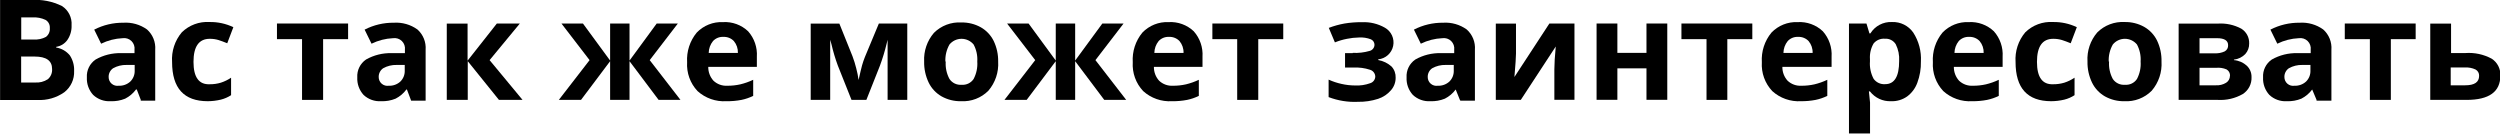
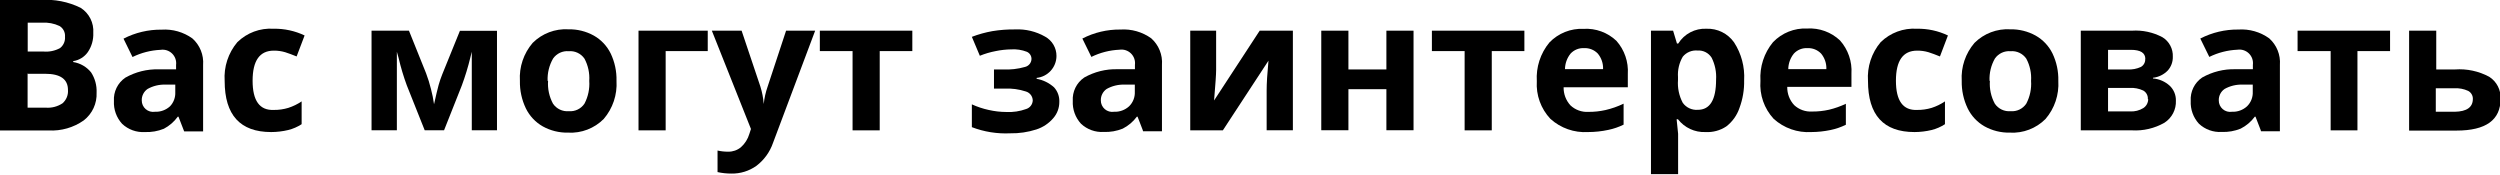
- <svg xmlns="http://www.w3.org/2000/svg" id="Слой_1" data-name="Слой 1" viewBox="0 0 286.05 15.27">
-   <path d="M-60.56,116.24H-57a6.85,6.85,0,0,1,3.53.69,2.41,2.41,0,0,1,1.1,2.2,2.77,2.77,0,0,1-.48,1.68,1.92,1.92,0,0,1-1.28.79v0.08a2.52,2.52,0,0,1,1.57.91,3,3,0,0,1,.48,1.77,2.91,2.91,0,0,1-1.13,2.44,4.89,4.89,0,0,1-3.07.88h-4.27V116.24Zm2.42,4.52h1.41a2.57,2.57,0,0,0,1.43-.3,1.14,1.14,0,0,0,.44-1,1,1,0,0,0-.48-0.94,3.1,3.1,0,0,0-1.52-.29h-1.27v2.54Zm0,1.92v3h1.58a2.34,2.34,0,0,0,1.48-.38,1.41,1.41,0,0,0,.48-1.17q0-1.42-2-1.42h-1.5Z" transform="translate(60.56 -116.24)" />
-   <path d="M-44.45,127.67l-0.46-1.19H-45a3.53,3.53,0,0,1-1.24,1.05,4,4,0,0,1-1.66.29,2.68,2.68,0,0,1-2-.72,2.76,2.76,0,0,1-.72-2,2.31,2.31,0,0,1,1-2.05,5.64,5.64,0,0,1,2.93-.73l1.52,0v-0.38a1.19,1.19,0,0,0-1.36-1.33,6.19,6.19,0,0,0-2.46.63l-0.79-1.61a7.11,7.11,0,0,1,3.34-.79,4.17,4.17,0,0,1,2.7.77,2.83,2.83,0,0,1,.94,2.33v5.82h-1.66Zm-0.7-4-0.92,0a3,3,0,0,0-1.55.38,1.18,1.18,0,0,0-.51,1,1,1,0,0,0,1.16,1,1.83,1.83,0,0,0,1.32-.48,1.67,1.67,0,0,0,.5-1.27v-0.72Z" transform="translate(60.56 -116.24)" />
-   <path d="M-36.79,127.82q-4.08,0-4.08-4.48a4.77,4.77,0,0,1,1.11-3.4,4.16,4.16,0,0,1,3.18-1.18,6.07,6.07,0,0,1,2.72.59l-0.7,1.84q-0.56-.23-1-0.37a3.4,3.4,0,0,0-1-.14q-1.86,0-1.86,2.64t1.86,2.56a4.25,4.25,0,0,0,1.27-.18,4.58,4.58,0,0,0,1.17-.57v2a3.84,3.84,0,0,1-1.17.51A6.57,6.57,0,0,1-36.79,127.82Z" transform="translate(60.56 -116.24)" />
-   <path d="M-20.73,118.93v1.79h-2.86v6.95H-26v-6.95h-2.87v-1.79h8.11Z" transform="translate(60.56 -116.24)" />
-   <path d="M-13.55,127.67L-14,126.48h-0.06a3.53,3.53,0,0,1-1.24,1.05,4,4,0,0,1-1.66.29,2.68,2.68,0,0,1-2-.72,2.76,2.76,0,0,1-.72-2,2.31,2.31,0,0,1,1-2.05,5.64,5.64,0,0,1,2.93-.73l1.52,0v-0.38a1.19,1.19,0,0,0-1.36-1.33,6.19,6.19,0,0,0-2.46.63l-0.79-1.61a7.11,7.11,0,0,1,3.34-.79,4.17,4.17,0,0,1,2.7.77,2.83,2.83,0,0,1,.94,2.33v5.82h-1.66Zm-0.7-4-0.92,0a3,3,0,0,0-1.55.38,1.18,1.18,0,0,0-.51,1,1,1,0,0,0,1.16,1,1.83,1.83,0,0,0,1.32-.48,1.67,1.67,0,0,0,.5-1.27v-0.72Z" transform="translate(60.56 -116.24)" />
-   <path d="M-3.71,118.93h2.63l-3.46,4.19,3.77,4.55h-2.7l-3.57-4.43v4.43H-9.44v-8.73h2.38v4.24Z" transform="translate(60.56 -116.24)" />
-   <path d="M9.25,123.17v-4.24h2.22v4.24l3.11-4.24H17l-3.22,4.19,3.52,4.55H14.8l-3.33-4.43v4.43H9.25v-4.43l-3.33,4.43H3.38l3.52-4.55-3.22-4.19H6.14Z" transform="translate(60.56 -116.24)" />
-   <path d="M22.55,127.82a4.51,4.51,0,0,1-3.3-1.16,4.41,4.41,0,0,1-1.19-3.3,4.85,4.85,0,0,1,1.1-3.39,3.91,3.91,0,0,1,3-1.2,3.85,3.85,0,0,1,2.88,1.05,4,4,0,0,1,1,2.91v1.16H20.48a2.29,2.29,0,0,0,.6,1.59,2.12,2.12,0,0,0,1.58.57,6.55,6.55,0,0,0,1.49-.16,7.49,7.49,0,0,0,1.47-.52v1.84a5.62,5.62,0,0,1-1.34.46A8.43,8.43,0,0,1,22.55,127.82Zm-0.34-7.36a1.51,1.51,0,0,0-1.19.48,2.22,2.22,0,0,0-.49,1.36h3.34a2,2,0,0,0-.46-1.36A1.56,1.56,0,0,0,22.21,120.46Z" transform="translate(60.56 -116.24)" />
-   <path d="M43.21,127.67H41v-6.88l-0.12.48a21.86,21.86,0,0,1-.76,2.49l-1.55,3.91h-1.7l-1.57-3.94a20.2,20.2,0,0,1-.72-2.41l-0.15-.53v6.88H32.2v-8.73h3.28l1.5,3.73a12,12,0,0,1,.43,1.38,11.28,11.28,0,0,1,.27,1.34q0.26-1.17.4-1.68a9.39,9.39,0,0,1,.32-0.94L40,118.93h3.25v8.73Z" transform="translate(60.56 -116.24)" />
-   <path d="M53.65,123.28a4.69,4.69,0,0,1-1.12,3.34,4.08,4.08,0,0,1-3.13,1.2,4.38,4.38,0,0,1-2.22-.55,3.66,3.66,0,0,1-1.48-1.58,5.32,5.32,0,0,1-.52-2.41A4.67,4.67,0,0,1,46.3,120a4.1,4.1,0,0,1,3.14-1.19,4.41,4.41,0,0,1,2.22.55,3.66,3.66,0,0,1,1.48,1.57A5.27,5.27,0,0,1,53.65,123.28Zm-6,0a3.66,3.66,0,0,0,.43,2,1.52,1.52,0,0,0,1.39.66,1.5,1.5,0,0,0,1.37-.66,3.72,3.72,0,0,0,.42-2,3.61,3.61,0,0,0-.42-1.95,1.79,1.79,0,0,0-2.76,0A3.61,3.61,0,0,0,47.61,123.28Z" transform="translate(60.56 -116.24)" />
-   <path d="M60.24,123.17v-4.24h2.22v4.24l3.11-4.24H68l-3.22,4.19,3.52,4.55H65.79l-3.33-4.43v4.43H60.24v-4.43l-3.33,4.43H54.37l3.52-4.55-3.22-4.19h2.46Z" transform="translate(60.56 -116.24)" />
-   <path d="M73.54,127.82a4.51,4.51,0,0,1-3.3-1.16,4.41,4.41,0,0,1-1.19-3.3,4.85,4.85,0,0,1,1.1-3.39,3.91,3.91,0,0,1,3-1.2,3.85,3.85,0,0,1,2.88,1.05,4,4,0,0,1,1,2.91v1.16H71.47a2.29,2.29,0,0,0,.6,1.59,2.12,2.12,0,0,0,1.58.57,6.55,6.55,0,0,0,1.49-.16,7.49,7.49,0,0,0,1.47-.52v1.84a5.62,5.62,0,0,1-1.34.46A8.43,8.43,0,0,1,73.54,127.82Zm-0.34-7.36a1.51,1.51,0,0,0-1.19.48,2.22,2.22,0,0,0-.49,1.36h3.34a2,2,0,0,0-.46-1.36A1.56,1.56,0,0,0,73.2,120.46Z" transform="translate(60.56 -116.24)" />
-   <path d="M86.27,118.93v1.79H83.41v6.95H81v-6.95H78.16v-1.79h8.11Z" transform="translate(60.56 -116.24)" />
-   <path d="M94.22,122.29a5.87,5.87,0,0,0,1.92-.22,0.74,0.74,0,0,0,.57-0.7,0.68,0.68,0,0,0-.41-0.63,3.22,3.22,0,0,0-1.37-.21,7.23,7.23,0,0,0-1.36.15,7.33,7.33,0,0,0-1.39.41l-0.7-1.66a9.91,9.91,0,0,1,1.8-.5,11.44,11.44,0,0,1,2-.15,4.84,4.84,0,0,1,2.62.63,1.94,1.94,0,0,1-.76,3.62v0.08a3.09,3.09,0,0,1,1.53.75,1.79,1.79,0,0,1,.46,1.28,2.14,2.14,0,0,1-.52,1.41,3.28,3.28,0,0,1-1.49,1,7.08,7.08,0,0,1-2.3.34,8.29,8.29,0,0,1-3.36-.54v-2a7.27,7.27,0,0,0,1.47.49,7.06,7.06,0,0,0,1.55.18,4.42,4.42,0,0,0,1.74-.26,0.82,0.82,0,0,0,.58-0.75,0.84,0.84,0,0,0-.61-0.79,5.18,5.18,0,0,0-1.87-.25H93.34v-1.65h0.88Z" transform="translate(60.56 -116.24)" />
-   <path d="M106.48,127.67L106,126.48H106a3.53,3.53,0,0,1-1.24,1.05,4,4,0,0,1-1.66.29,2.68,2.68,0,0,1-2-.72,2.76,2.76,0,0,1-.72-2,2.31,2.31,0,0,1,1-2.05,5.64,5.64,0,0,1,2.93-.73l1.52,0v-0.38a1.19,1.19,0,0,0-1.36-1.33,6.19,6.19,0,0,0-2.46.63l-0.79-1.61a7.11,7.11,0,0,1,3.34-.79,4.17,4.17,0,0,1,2.7.77,2.83,2.83,0,0,1,.94,2.33v5.82h-1.66Zm-0.7-4-0.92,0a3,3,0,0,0-1.55.38,1.18,1.18,0,0,0-.51,1,1,1,0,0,0,1.16,1,1.83,1.83,0,0,0,1.32-.48,1.67,1.67,0,0,0,.5-1.27v-0.72Z" transform="translate(60.56 -116.24)" />
-   <path d="M112.9,118.93v3.45q0,0.55-.18,2.67l4-6.12h2.87v8.73h-2.3v-3.48q0-.93.16-2.62l-4,6.11h-2.86v-8.73h2.3Z" transform="translate(60.56 -116.24)" />
-   <path d="M124.5,118.93v3.36h3.33v-3.36h2.38v8.73h-2.38v-3.6H124.5v3.6h-2.38v-8.73h2.38Z" transform="translate(60.56 -116.24)" />
-   <path d="M139.94,118.93v1.79h-2.86v6.95H134.7v-6.95h-2.87v-1.79h8.11Z" transform="translate(60.56 -116.24)" />
-   <path d="M145.52,127.82a4.51,4.51,0,0,1-3.3-1.16,4.41,4.41,0,0,1-1.19-3.3,4.85,4.85,0,0,1,1.1-3.39,3.91,3.91,0,0,1,3-1.2,3.85,3.85,0,0,1,2.88,1.05,4,4,0,0,1,1,2.91v1.16h-5.63a2.29,2.29,0,0,0,.6,1.59,2.12,2.12,0,0,0,1.58.57,6.55,6.55,0,0,0,1.49-.16,7.49,7.49,0,0,0,1.47-.52v1.84a5.62,5.62,0,0,1-1.34.46A8.43,8.43,0,0,1,145.52,127.82Zm-0.34-7.36a1.51,1.51,0,0,0-1.19.48,2.22,2.22,0,0,0-.49,1.36h3.34a2,2,0,0,0-.46-1.36A1.56,1.56,0,0,0,145.18,120.46Z" transform="translate(60.56 -116.24)" />
-   <path d="M155.81,127.82a2.9,2.9,0,0,1-2.41-1.12h-0.12q0.12,1.09.13,1.27v3.54H151V118.93H153l0.34,1.13h0.11a2.76,2.76,0,0,1,2.48-1.3,2.83,2.83,0,0,1,2.42,1.2,5.53,5.53,0,0,1,.88,3.32,6.56,6.56,0,0,1-.41,2.43,3.4,3.4,0,0,1-1.17,1.57A3,3,0,0,1,155.81,127.82Zm-0.7-7.15a1.51,1.51,0,0,0-1.29.54,3.12,3.12,0,0,0-.42,1.79v0.26a3.68,3.68,0,0,0,.42,2,1.49,1.49,0,0,0,1.32.61q1.6,0,1.6-2.64a3.77,3.77,0,0,0-.39-1.93A1.35,1.35,0,0,0,155.11,120.67Z" transform="translate(60.56 -116.24)" />
-   <path d="M165.09,127.82a4.51,4.51,0,0,1-3.3-1.16,4.41,4.41,0,0,1-1.19-3.3,4.85,4.85,0,0,1,1.1-3.39,3.91,3.91,0,0,1,3-1.2,3.85,3.85,0,0,1,2.88,1.05,4,4,0,0,1,1,2.91v1.16H163a2.3,2.3,0,0,0,.6,1.59,2.12,2.12,0,0,0,1.58.57,6.55,6.55,0,0,0,1.49-.16,7.49,7.49,0,0,0,1.47-.52v1.84a5.62,5.62,0,0,1-1.34.46A8.42,8.42,0,0,1,165.09,127.82Zm-0.34-7.36a1.51,1.51,0,0,0-1.19.48,2.23,2.23,0,0,0-.49,1.36h3.34a2,2,0,0,0-.46-1.36A1.56,1.56,0,0,0,164.76,120.46Z" transform="translate(60.56 -116.24)" />
-   <path d="M174.14,127.82q-4.08,0-4.08-4.48a4.78,4.78,0,0,1,1.11-3.4,4.16,4.16,0,0,1,3.18-1.18,6.06,6.06,0,0,1,2.72.59l-0.7,1.84q-0.56-.23-1-0.37a3.4,3.4,0,0,0-1-.14q-1.86,0-1.86,2.64t1.86,2.56a4.25,4.25,0,0,0,1.27-.18,4.58,4.58,0,0,0,1.17-.57v2a3.83,3.83,0,0,1-1.17.51A6.57,6.57,0,0,1,174.14,127.82Z" transform="translate(60.56 -116.24)" />
-   <path d="M186.76,123.28a4.69,4.69,0,0,1-1.12,3.34,4.08,4.08,0,0,1-3.13,1.2,4.38,4.38,0,0,1-2.22-.55,3.66,3.66,0,0,1-1.48-1.58,5.32,5.32,0,0,1-.52-2.41,4.67,4.67,0,0,1,1.12-3.33,4.11,4.11,0,0,1,3.14-1.19,4.41,4.41,0,0,1,2.22.55,3.66,3.66,0,0,1,1.48,1.57A5.27,5.27,0,0,1,186.76,123.28Zm-6,0a3.66,3.66,0,0,0,.43,2,1.52,1.52,0,0,0,1.39.66,1.5,1.5,0,0,0,1.37-.66,3.72,3.72,0,0,0,.42-2,3.61,3.61,0,0,0-.42-1.95,1.79,1.79,0,0,0-2.76,0A3.61,3.61,0,0,0,180.72,123.28Z" transform="translate(60.56 -116.24)" />
-   <path d="M196.79,121.22a1.74,1.74,0,0,1-.44,1.2,2.13,2.13,0,0,1-1.3.64v0.06a2.46,2.46,0,0,1,1.47.64,1.74,1.74,0,0,1,.54,1.3,2.19,2.19,0,0,1-1,1.94,5.14,5.14,0,0,1-2.86.67h-4.48v-8.73h4.48a5,5,0,0,1,2.69.58A1.91,1.91,0,0,1,196.79,121.22Zm-2.41.19q0-.8-1.27-0.8h-2v1.73h1.73a2.4,2.4,0,0,0,1.15-.22A0.75,0.75,0,0,0,194.38,121.41Zm0.22,3.52a0.8,0.8,0,0,0-.4-0.75A2.45,2.45,0,0,0,193,124h-1.89V126H193a2,2,0,0,0,1.15-.29A0.93,0.93,0,0,0,194.59,124.93Z" transform="translate(60.56 -116.24)" />
-   <path d="M204.5,127.67L204,126.48H204a3.52,3.52,0,0,1-1.24,1.05,4,4,0,0,1-1.66.29,2.68,2.68,0,0,1-2-.72,2.76,2.76,0,0,1-.72-2,2.31,2.31,0,0,1,1-2.05,5.64,5.64,0,0,1,2.93-.73l1.52,0v-0.38a1.19,1.19,0,0,0-1.36-1.33,6.19,6.19,0,0,0-2.46.63l-0.79-1.61a7.11,7.11,0,0,1,3.34-.79,4.17,4.17,0,0,1,2.7.77,2.83,2.83,0,0,1,.94,2.33v5.82H204.5Zm-0.7-4-0.92,0a3,3,0,0,0-1.55.38,1.18,1.18,0,0,0-.51,1,1,1,0,0,0,1.16,1,1.83,1.83,0,0,0,1.32-.48,1.67,1.67,0,0,0,.5-1.27v-0.72Z" transform="translate(60.56 -116.24)" />
-   <path d="M215.84,118.93v1.79H213v6.95H210.6v-6.95h-2.87v-1.79h8.11Z" transform="translate(60.56 -116.24)" />
-   <path d="M219.85,122.31h1.68a5.5,5.5,0,0,1,3,.64,2.17,2.17,0,0,1,1,1.94q0,2.78-3.86,2.78h-4.16v-8.73h2.38v3.38Zm3.25,2.61a0.78,0.78,0,0,0-.41-0.73,2.55,2.55,0,0,0-1.21-.23h-1.63V126h1.66Q223.1,126,223.1,124.92Z" transform="translate(60.56 -116.24)" />
+ <svg xmlns="http://www.w3.org/2000/svg" id="Слой_1" data-name="Слой 1" viewBox="0 0 219.22 15.27">
+   <path d="M-288.37,179.91h3.55a6.85,6.85,0,0,1,3.53.69,2.41,2.41,0,0,1,1.1,2.2,2.77,2.77,0,0,1-.48,1.68,1.92,1.92,0,0,1-1.28.79v0.08a2.52,2.52,0,0,1,1.57.91,3,3,0,0,1,.48,1.77,2.91,2.91,0,0,1-1.13,2.44,4.89,4.89,0,0,1-3.07.88h-4.27V179.91Zm2.42,4.52h1.41a2.57,2.57,0,0,0,1.43-.3,1.14,1.14,0,0,0,.44-1,1,1,0,0,0-.48-0.94,3.09,3.09,0,0,0-1.52-.29h-1.27v2.54Zm0,1.92v3h1.58a2.34,2.34,0,0,0,1.48-.38,1.41,1.41,0,0,0,.48-1.17q0-1.42-2-1.42h-1.5Z" transform="translate(288.37 -179.91)" />
+   <path d="M-272.26,191.33l-0.46-1.19h-0.06A3.53,3.53,0,0,1-274,191.2a4,4,0,0,1-1.66.29,2.68,2.68,0,0,1-2-.72,2.76,2.76,0,0,1-.72-2,2.31,2.31,0,0,1,1-2.05,5.63,5.63,0,0,1,2.93-.73l1.52,0v-0.38a1.19,1.19,0,0,0-1.36-1.33,6.19,6.19,0,0,0-2.46.63l-0.79-1.61a7.1,7.1,0,0,1,3.34-.79,4.16,4.16,0,0,1,2.7.77,2.83,2.83,0,0,1,.94,2.33v5.82h-1.66Zm-0.7-4-0.92,0a3,3,0,0,0-1.55.38,1.18,1.18,0,0,0-.51,1,1,1,0,0,0,1.16,1,1.83,1.83,0,0,0,1.32-.48A1.67,1.67,0,0,0-273,188v-0.72Z" transform="translate(288.37 -179.91)" />
+   <path d="M-264.59,191.49q-4.08,0-4.08-4.48a4.77,4.77,0,0,1,1.11-3.4,4.16,4.16,0,0,1,3.18-1.18,6.07,6.07,0,0,1,2.72.59l-0.7,1.84q-0.56-.23-1-0.37a3.36,3.36,0,0,0-1-.14q-1.86,0-1.86,2.64t1.86,2.56a4.25,4.25,0,0,0,1.27-.18,4.58,4.58,0,0,0,1.17-.57v2a3.84,3.84,0,0,1-1.17.51A6.57,6.57,0,0,1-264.59,191.49Z" transform="translate(288.37 -179.91)" />
+   <path d="M-244.75,191.33H-247v-6.88l-0.12.48a21.93,21.93,0,0,1-.76,2.49l-1.55,3.91h-1.7l-1.57-3.94a20.26,20.26,0,0,1-.72-2.41l-0.15-.53v6.88h-2.22V182.6h3.28l1.5,3.73a12,12,0,0,1,.43,1.38,11.28,11.28,0,0,1,.27,1.34q0.26-1.17.4-1.68a9.39,9.39,0,0,1,.32-0.94l1.55-3.82h3.25v8.73Z" transform="translate(288.37 -179.91)" />
+   <path d="M-234.31,187a4.69,4.69,0,0,1-1.12,3.34,4.08,4.08,0,0,1-3.13,1.2,4.38,4.38,0,0,1-2.22-.55,3.66,3.66,0,0,1-1.48-1.58,5.32,5.32,0,0,1-.52-2.41,4.67,4.67,0,0,1,1.12-3.33,4.1,4.1,0,0,1,3.14-1.19,4.41,4.41,0,0,1,2.22.55,3.65,3.65,0,0,1,1.48,1.57A5.27,5.27,0,0,1-234.31,187Zm-6,0a3.66,3.66,0,0,0,.43,2,1.52,1.52,0,0,0,1.39.66,1.5,1.5,0,0,0,1.37-.66,3.72,3.72,0,0,0,.42-2,3.61,3.61,0,0,0-.42-1.95,1.52,1.52,0,0,0-1.38-.65,1.52,1.52,0,0,0-1.37.64A3.6,3.6,0,0,0-240.35,187Z" transform="translate(288.37 -179.91)" />
+   <path d="M-226.31,182.6v1.79H-230v6.95h-2.38V182.6h6Z" transform="translate(288.37 -179.91)" />
+   <path d="M-225.95,182.6h2.61l1.65,4.91a6.83,6.83,0,0,1,.29,1.52h0a6.67,6.67,0,0,1,.34-1.52l1.62-4.91h2.55l-3.7,9.85a4.27,4.27,0,0,1-1.45,2,3.66,3.66,0,0,1-2.2.68,5.51,5.51,0,0,1-1.21-.13v-1.89a4.09,4.09,0,0,0,.94.1,1.69,1.69,0,0,0,1.11-.39,2.51,2.51,0,0,0,.74-1.17l0.14-.43Z" transform="translate(288.37 -179.91)" />
+   <path d="M-208.37,182.6v1.79h-2.86v6.95h-2.38v-6.95h-2.87V182.6h8.11Z" transform="translate(288.37 -179.91)" />
+   <path d="M-200.41,186a5.9,5.9,0,0,0,1.92-.22,0.74,0.74,0,0,0,.57-0.7,0.68,0.68,0,0,0-.41-0.63,3.22,3.22,0,0,0-1.37-.21,7.23,7.23,0,0,0-1.36.15,7.26,7.26,0,0,0-1.39.41l-0.7-1.66a9.91,9.91,0,0,1,1.8-.5,11.44,11.44,0,0,1,2-.15,4.83,4.83,0,0,1,2.62.63,1.92,1.92,0,0,1,1,1.7,1.94,1.94,0,0,1-1.74,1.92v0.08a3.09,3.09,0,0,1,1.53.75,1.79,1.79,0,0,1,.46,1.28,2.14,2.14,0,0,1-.52,1.41,3.28,3.28,0,0,1-1.49,1,7.08,7.08,0,0,1-2.3.34,8.29,8.29,0,0,1-3.36-.54v-2a7.27,7.27,0,0,0,1.47.49,7.06,7.06,0,0,0,1.55.18,4.42,4.42,0,0,0,1.74-.26,0.82,0.82,0,0,0,.58-0.75,0.84,0.84,0,0,0-.61-0.79,5.18,5.18,0,0,0-1.87-.25h-0.92V186h0.88Z" transform="translate(288.37 -179.91)" />
+   <path d="M-188.16,191.33l-0.46-1.19h-0.06a3.53,3.53,0,0,1-1.24,1.05,4,4,0,0,1-1.66.29,2.68,2.68,0,0,1-2-.72,2.76,2.76,0,0,1-.72-2,2.31,2.31,0,0,1,1-2.05,5.63,5.63,0,0,1,2.93-.73l1.52,0v-0.38a1.19,1.19,0,0,0-1.36-1.33,6.19,6.19,0,0,0-2.46.63l-0.79-1.61a7.1,7.1,0,0,1,3.34-.79,4.16,4.16,0,0,1,2.7.77,2.83,2.83,0,0,1,.94,2.33v5.82h-1.66Zm-0.7-4-0.92,0a3,3,0,0,0-1.55.38,1.18,1.18,0,0,0-.51,1,1,1,0,0,0,1.16,1,1.83,1.83,0,0,0,1.32-.48,1.67,1.67,0,0,0,.5-1.27v-0.72Z" transform="translate(288.37 -179.91)" />
+   <path d="M-181.73,182.6v3.45q0,0.55-.18,2.67l4-6.12H-175v8.73h-2.3v-3.48q0-.93.16-2.62l-4,6.11H-184V182.6h2.3Z" transform="translate(288.37 -179.91)" />
+   <path d="M-170.13,182.6V186h3.33V182.6h2.38v8.73h-2.38v-3.6h-3.33v3.6h-2.38V182.6h2.38Z" transform="translate(288.37 -179.91)" />
+   <path d="M-154.7,182.6v1.79h-2.86v6.95h-2.38v-6.95h-2.87V182.6h8.11Z" transform="translate(288.37 -179.91)" />
+   <path d="M-149.12,191.49a4.51,4.51,0,0,1-3.3-1.16,4.41,4.41,0,0,1-1.19-3.3,4.85,4.85,0,0,1,1.1-3.39,3.91,3.91,0,0,1,3-1.2,3.85,3.85,0,0,1,2.88,1.05,4,4,0,0,1,1,2.91v1.16h-5.63a2.29,2.29,0,0,0,.6,1.59,2.12,2.12,0,0,0,1.58.57,6.55,6.55,0,0,0,1.49-.16A7.49,7.49,0,0,0-146,189v1.84a5.62,5.62,0,0,1-1.34.46A8.43,8.43,0,0,1-149.12,191.49Zm-0.34-7.36a1.51,1.51,0,0,0-1.19.48,2.22,2.22,0,0,0-.49,1.36h3.34a2,2,0,0,0-.46-1.36A1.56,1.56,0,0,0-149.45,184.13Z" transform="translate(288.37 -179.91)" />
+   <path d="M-138.82,191.49a2.9,2.9,0,0,1-2.41-1.12h-0.12q0.12,1.09.13,1.27v3.54h-2.38V182.6h1.94l0.34,1.13h0.11a2.76,2.76,0,0,1,2.48-1.3,2.83,2.83,0,0,1,2.42,1.2,5.53,5.53,0,0,1,.88,3.32,6.56,6.56,0,0,1-.41,2.43A3.41,3.41,0,0,1-137,191,3,3,0,0,1-138.82,191.49Zm-0.7-7.15a1.5,1.5,0,0,0-1.29.54,3.12,3.12,0,0,0-.42,1.79v0.26a3.68,3.68,0,0,0,.42,2,1.49,1.49,0,0,0,1.32.61q1.6,0,1.6-2.64a3.77,3.77,0,0,0-.39-1.93A1.35,1.35,0,0,0-139.52,184.34Z" transform="translate(288.37 -179.91)" />
+   <path d="M-129.54,191.49a4.51,4.51,0,0,1-3.3-1.16A4.41,4.41,0,0,1-134,187a4.85,4.85,0,0,1,1.1-3.39,3.91,3.91,0,0,1,3-1.2,3.85,3.85,0,0,1,2.88,1.05,4,4,0,0,1,1,2.91v1.16h-5.63a2.29,2.29,0,0,0,.6,1.59,2.12,2.12,0,0,0,1.58.57,6.55,6.55,0,0,0,1.49-.16,7.49,7.49,0,0,0,1.47-.52v1.84a5.62,5.62,0,0,1-1.34.46A8.43,8.43,0,0,1-129.54,191.49Zm-0.34-7.36a1.51,1.51,0,0,0-1.19.48,2.22,2.22,0,0,0-.49,1.36h3.34a2,2,0,0,0-.46-1.36A1.56,1.56,0,0,0-129.88,184.13Z" transform="translate(288.37 -179.91)" />
+   <path d="M-120.49,191.49q-4.08,0-4.08-4.48a4.77,4.77,0,0,1,1.11-3.4,4.16,4.16,0,0,1,3.18-1.18,6.07,6.07,0,0,1,2.72.59l-0.7,1.84q-0.56-.23-1-0.37a3.36,3.36,0,0,0-1-.14q-1.86,0-1.86,2.64t1.86,2.56a4.25,4.25,0,0,0,1.27-.18,4.58,4.58,0,0,0,1.17-.57v2a3.84,3.84,0,0,1-1.17.51A6.57,6.57,0,0,1-120.49,191.49Z" transform="translate(288.37 -179.91)" />
+   <path d="M-107.88,187a4.69,4.69,0,0,1-1.12,3.34,4.08,4.08,0,0,1-3.13,1.2,4.38,4.38,0,0,1-2.22-.55,3.66,3.66,0,0,1-1.48-1.58,5.32,5.32,0,0,1-.52-2.41,4.67,4.67,0,0,1,1.12-3.33,4.1,4.1,0,0,1,3.14-1.19,4.41,4.41,0,0,1,2.22.55,3.65,3.65,0,0,1,1.48,1.57A5.27,5.27,0,0,1-107.88,187Zm-6,0a3.66,3.66,0,0,0,.43,2,1.52,1.52,0,0,0,1.39.66,1.5,1.5,0,0,0,1.37-.66,3.72,3.72,0,0,0,.42-2,3.61,3.61,0,0,0-.42-1.95,1.52,1.52,0,0,0-1.38-.65,1.52,1.52,0,0,0-1.37.64A3.6,3.6,0,0,0-113.91,187Z" transform="translate(288.37 -179.91)" />
+   <path d="M-97.84,184.89a1.74,1.74,0,0,1-.44,1.2,2.14,2.14,0,0,1-1.3.64v0.06a2.46,2.46,0,0,1,1.47.64,1.74,1.74,0,0,1,.54,1.3,2.19,2.19,0,0,1-1,1.94,5.14,5.14,0,0,1-2.86.67h-4.48V182.6h4.48a5,5,0,0,1,2.69.58A1.91,1.91,0,0,1-97.84,184.89Zm-2.41.19q0-.8-1.27-0.8h-2V186h1.73a2.41,2.41,0,0,0,1.15-.22A0.75,0.75,0,0,0-100.26,185.08Zm0.22,3.52a0.8,0.8,0,0,0-.4-0.75,2.45,2.45,0,0,0-1.2-.23h-1.89v2.06h1.94a2,2,0,0,0,1.15-.29A0.93,0.93,0,0,0-100,188.6Z" transform="translate(288.37 -179.91)" />
+   <path d="M-90.13,191.33l-0.46-1.19h-0.06a3.53,3.53,0,0,1-1.24,1.05,4,4,0,0,1-1.66.29,2.68,2.68,0,0,1-2-.72,2.76,2.76,0,0,1-.72-2,2.31,2.31,0,0,1,1-2.05,5.63,5.63,0,0,1,2.93-.73l1.52,0v-0.38a1.19,1.19,0,0,0-1.36-1.33,6.19,6.19,0,0,0-2.46.63l-0.79-1.61a7.1,7.1,0,0,1,3.34-.79,4.16,4.16,0,0,1,2.7.77,2.83,2.83,0,0,1,.94,2.33v5.82h-1.66Zm-0.7-4-0.92,0a3,3,0,0,0-1.55.38,1.18,1.18,0,0,0-.51,1,1,1,0,0,0,1.16,1,1.83,1.83,0,0,0,1.32-.48,1.67,1.67,0,0,0,.5-1.27v-0.72Z" transform="translate(288.37 -179.91)" />
+   <path d="M-78.79,182.6v1.79h-2.86v6.95H-84v-6.95H-86.9V182.6h8.11Z" transform="translate(288.37 -179.91)" />
+   <path d="M-74.78,186h1.68a5.5,5.5,0,0,1,3,.64,2.16,2.16,0,0,1,1,1.94q0,2.78-3.86,2.78h-4.16V182.6h2.38V186Zm3.25,2.61a0.78,0.78,0,0,0-.41-0.73,2.55,2.55,0,0,0-1.21-.23h-1.63v2.06h1.66Q-71.53,189.68-71.53,188.58Z" transform="translate(288.37 -179.91)" />
</svg>
